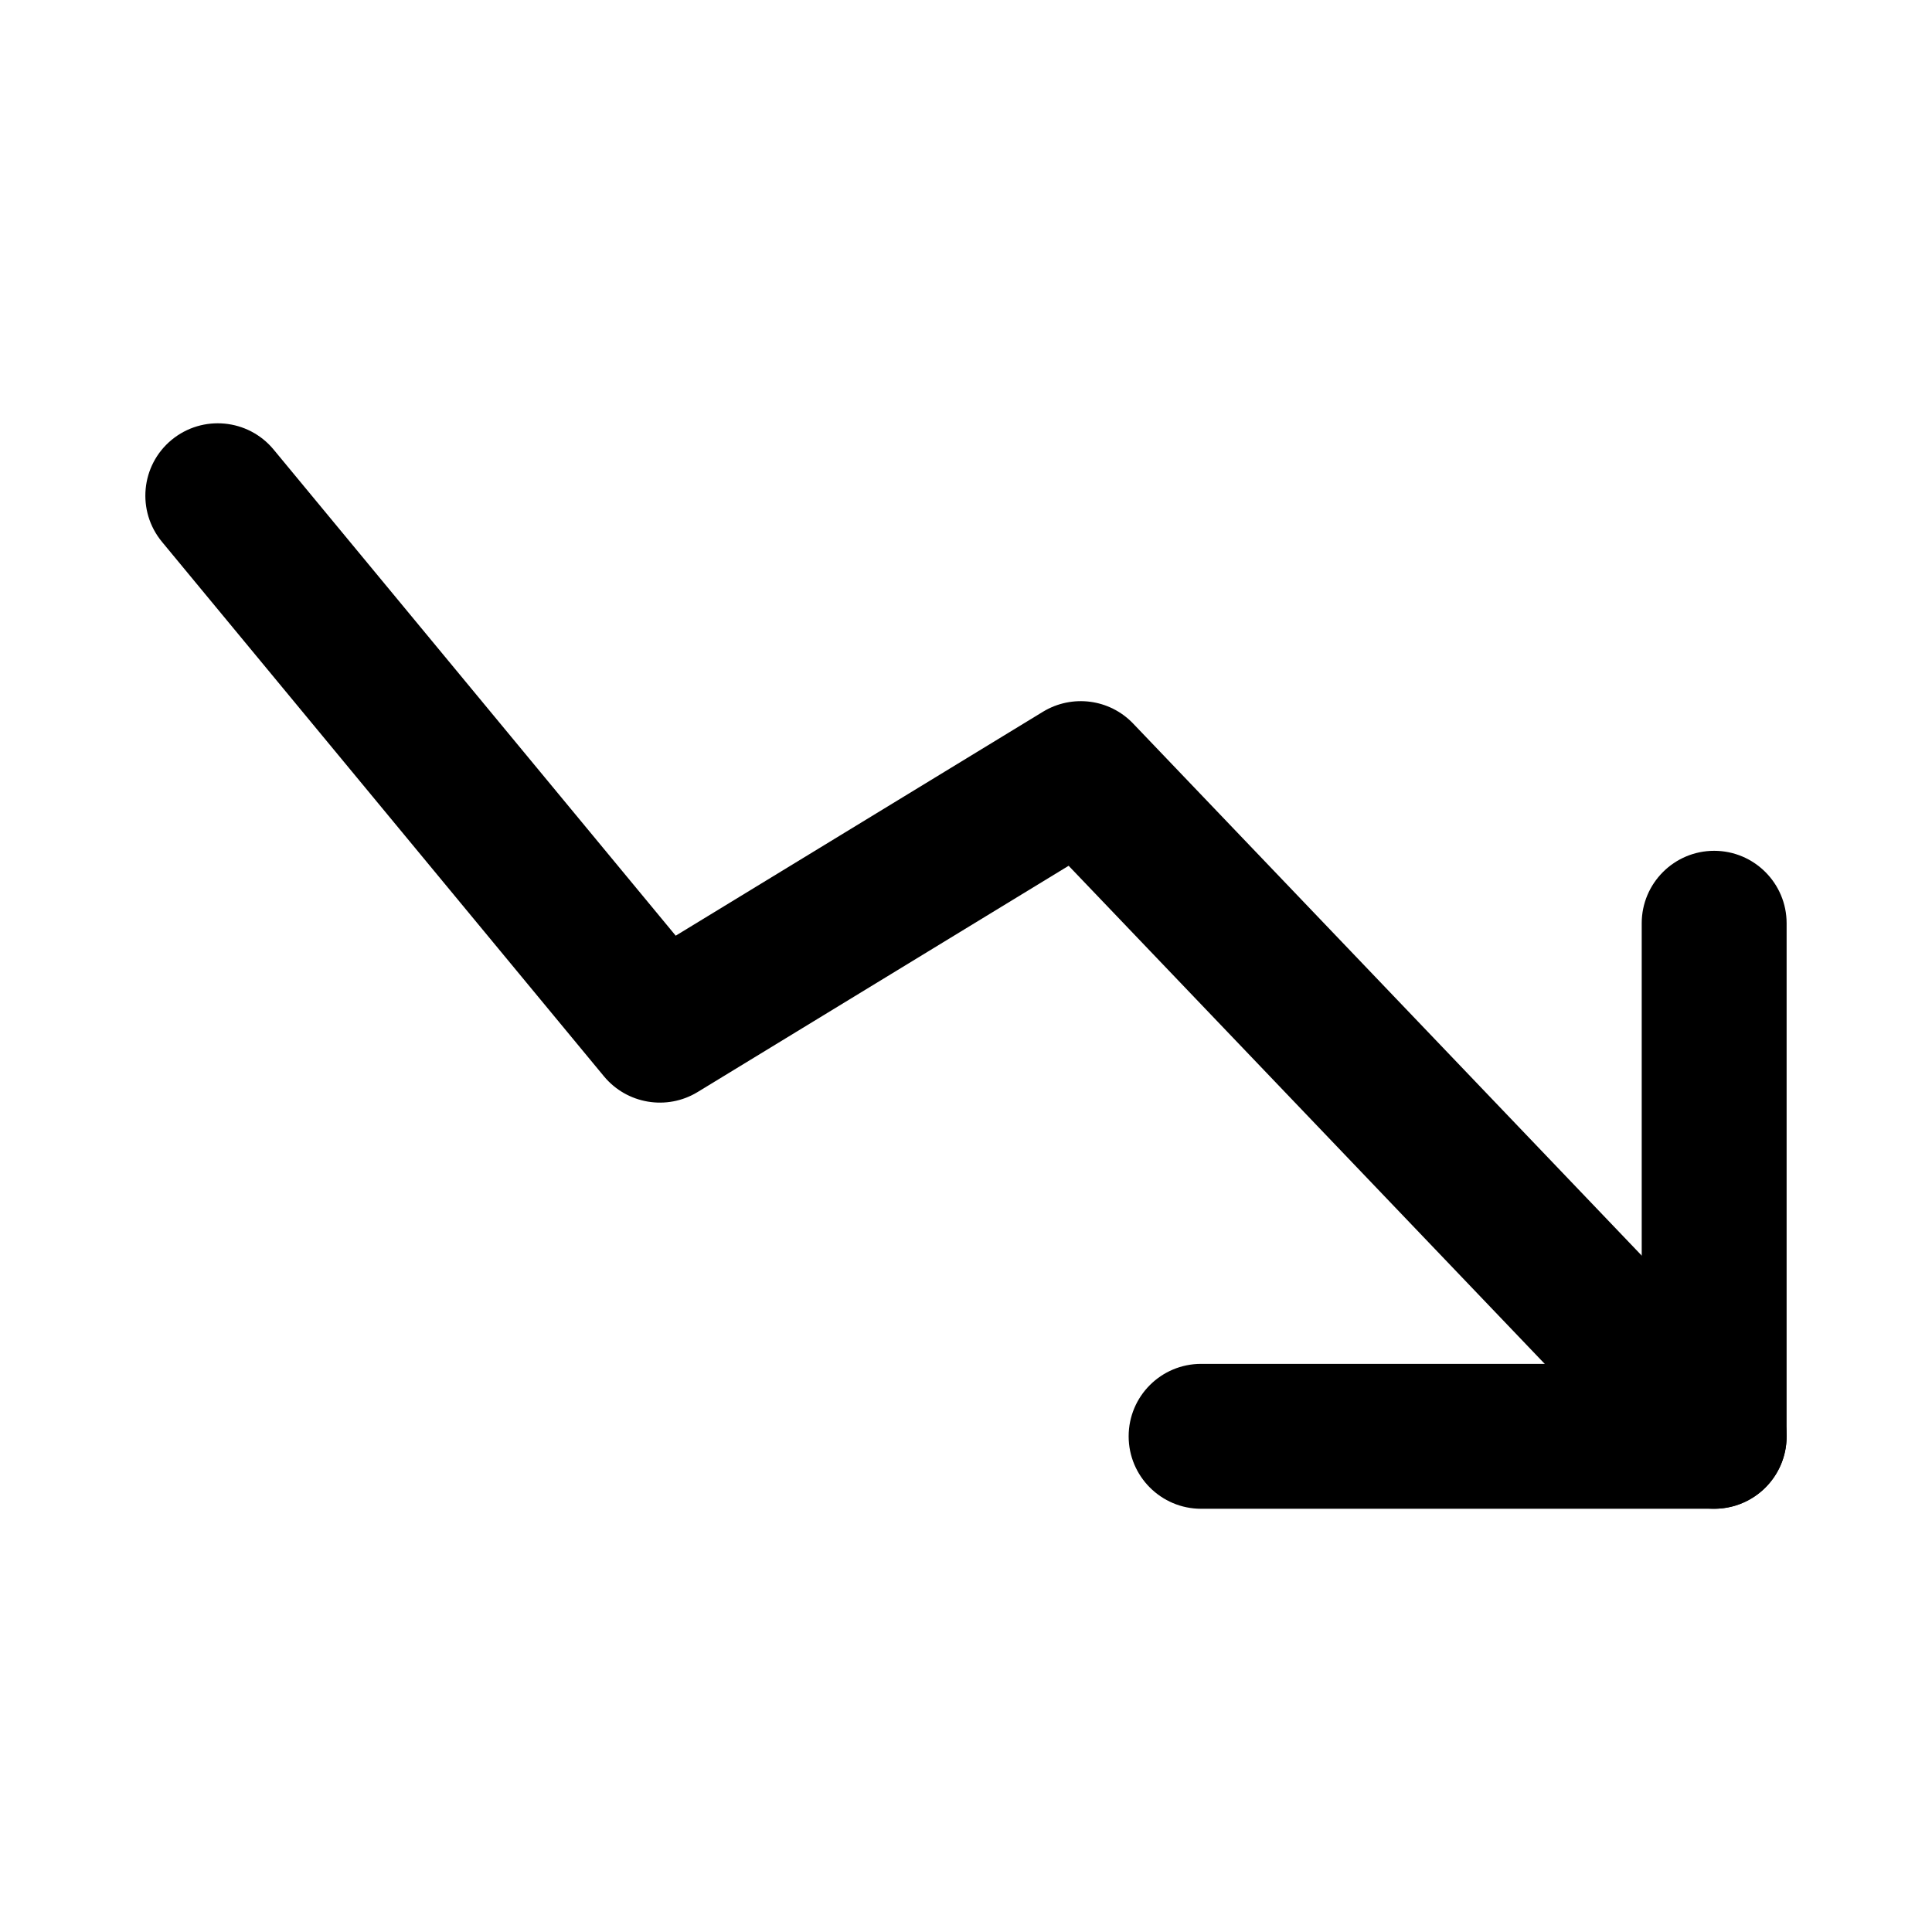
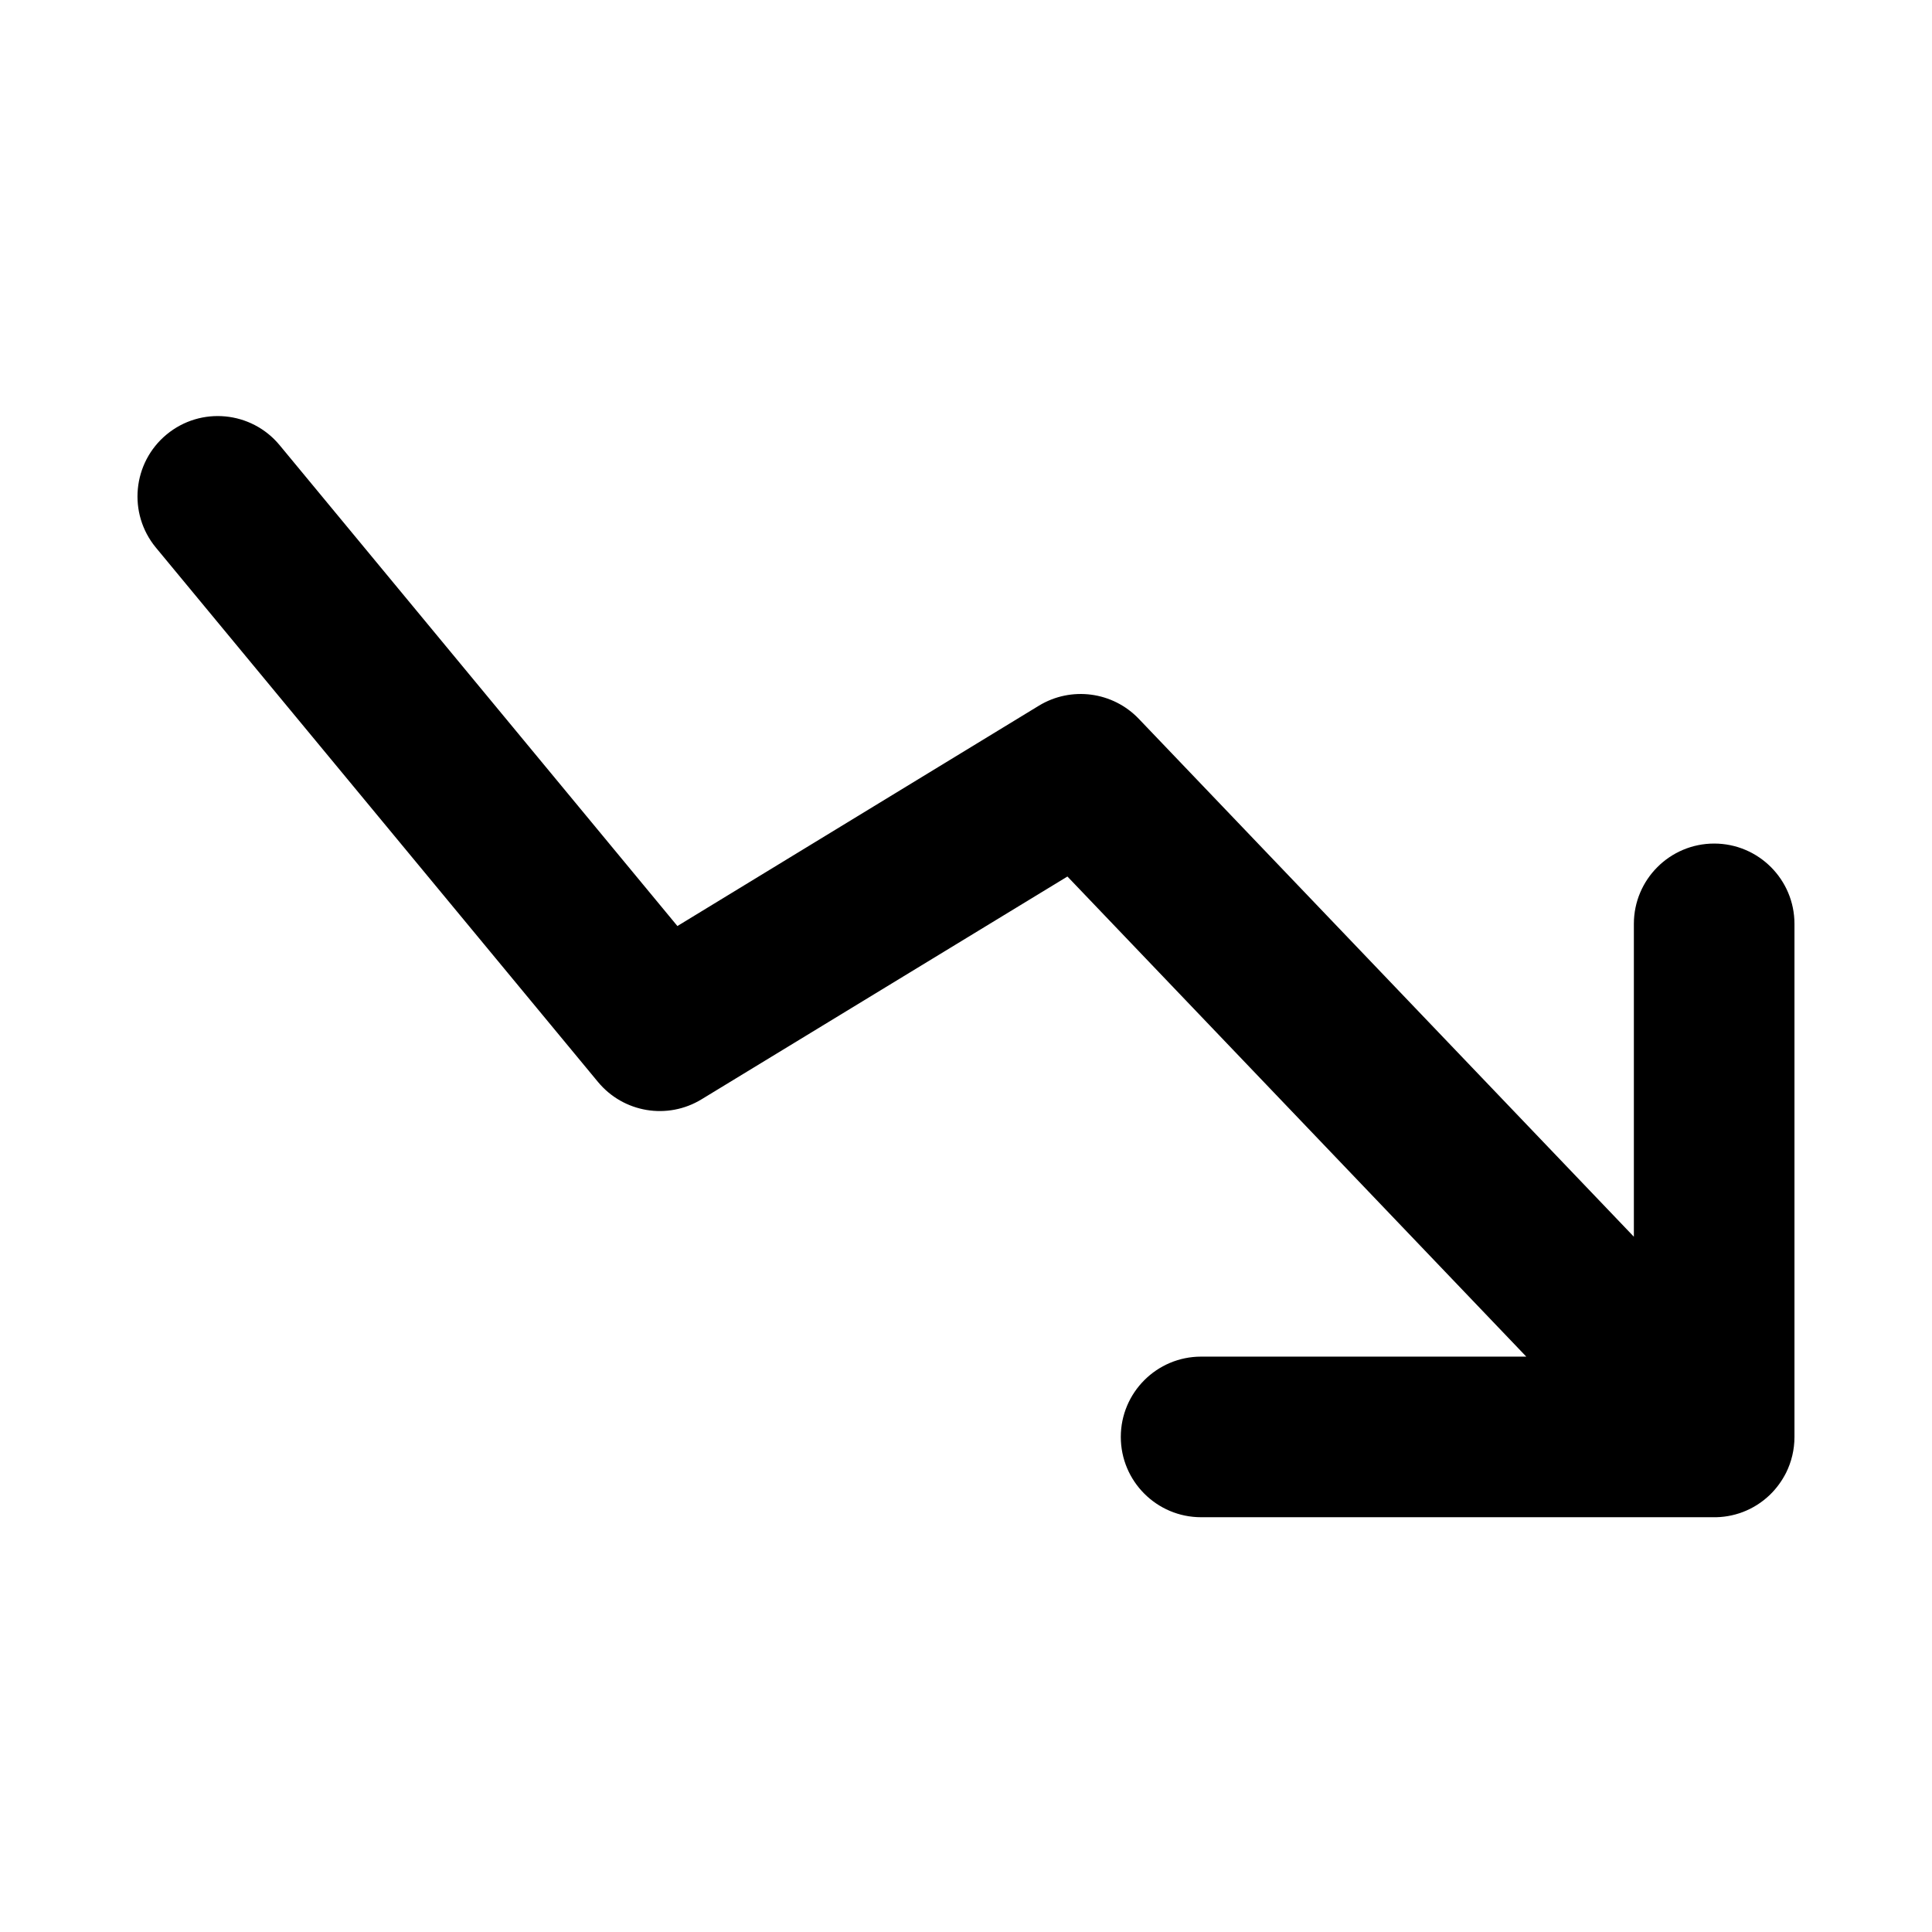
<svg xmlns="http://www.w3.org/2000/svg" width="16" height="16" viewBox="0 0 16 16" fill="none">
-   <path fill-rule="evenodd" clip-rule="evenodd" d="M14.196 7.046C14.527 7.046 14.796 7.315 14.796 7.646V11.895C14.796 12.226 14.527 12.495 14.196 12.495H9.947C9.616 12.495 9.347 12.226 9.347 11.895C9.347 11.563 9.616 11.295 9.947 11.295H13.596V7.646C13.596 7.315 13.865 7.046 14.196 7.046Z" fill="black" />
-   <path fill-rule="evenodd" clip-rule="evenodd" d="M1.421 3.643C1.677 3.432 2.055 3.468 2.266 3.723L5.596 7.749L8.638 5.894C8.879 5.748 9.189 5.788 9.384 5.992L14.63 11.48C14.859 11.72 14.85 12.1 14.611 12.329C14.371 12.557 13.991 12.549 13.762 12.309L8.85 7.17L5.777 9.044C5.522 9.199 5.192 9.143 5.002 8.914L1.342 4.488C1.13 4.232 1.166 3.854 1.421 3.643Z" fill="black" />
+   <path d="M2.316 3.687C2.082 3.404 1.663 3.364 1.38 3.598C1.097 3.832 1.057 4.252 1.291 4.535L4.952 8.96C5.163 9.215 5.528 9.276 5.81 9.104L8.84 7.259L12.64 11.235H9.947C9.58 11.235 9.282 11.533 9.282 11.9C9.282 12.267 9.58 12.565 9.947 12.565H14.182C14.352 12.569 14.523 12.508 14.656 12.381C14.713 12.326 14.758 12.263 14.792 12.196C14.836 12.107 14.861 12.006 14.861 11.9V7.651C14.861 7.284 14.563 6.986 14.196 6.986C13.829 6.986 13.531 7.284 13.531 7.651V10.242L9.431 5.953C9.215 5.727 8.871 5.682 8.604 5.844L5.61 7.669L2.316 3.687Z" fill="black" />
</svg>
